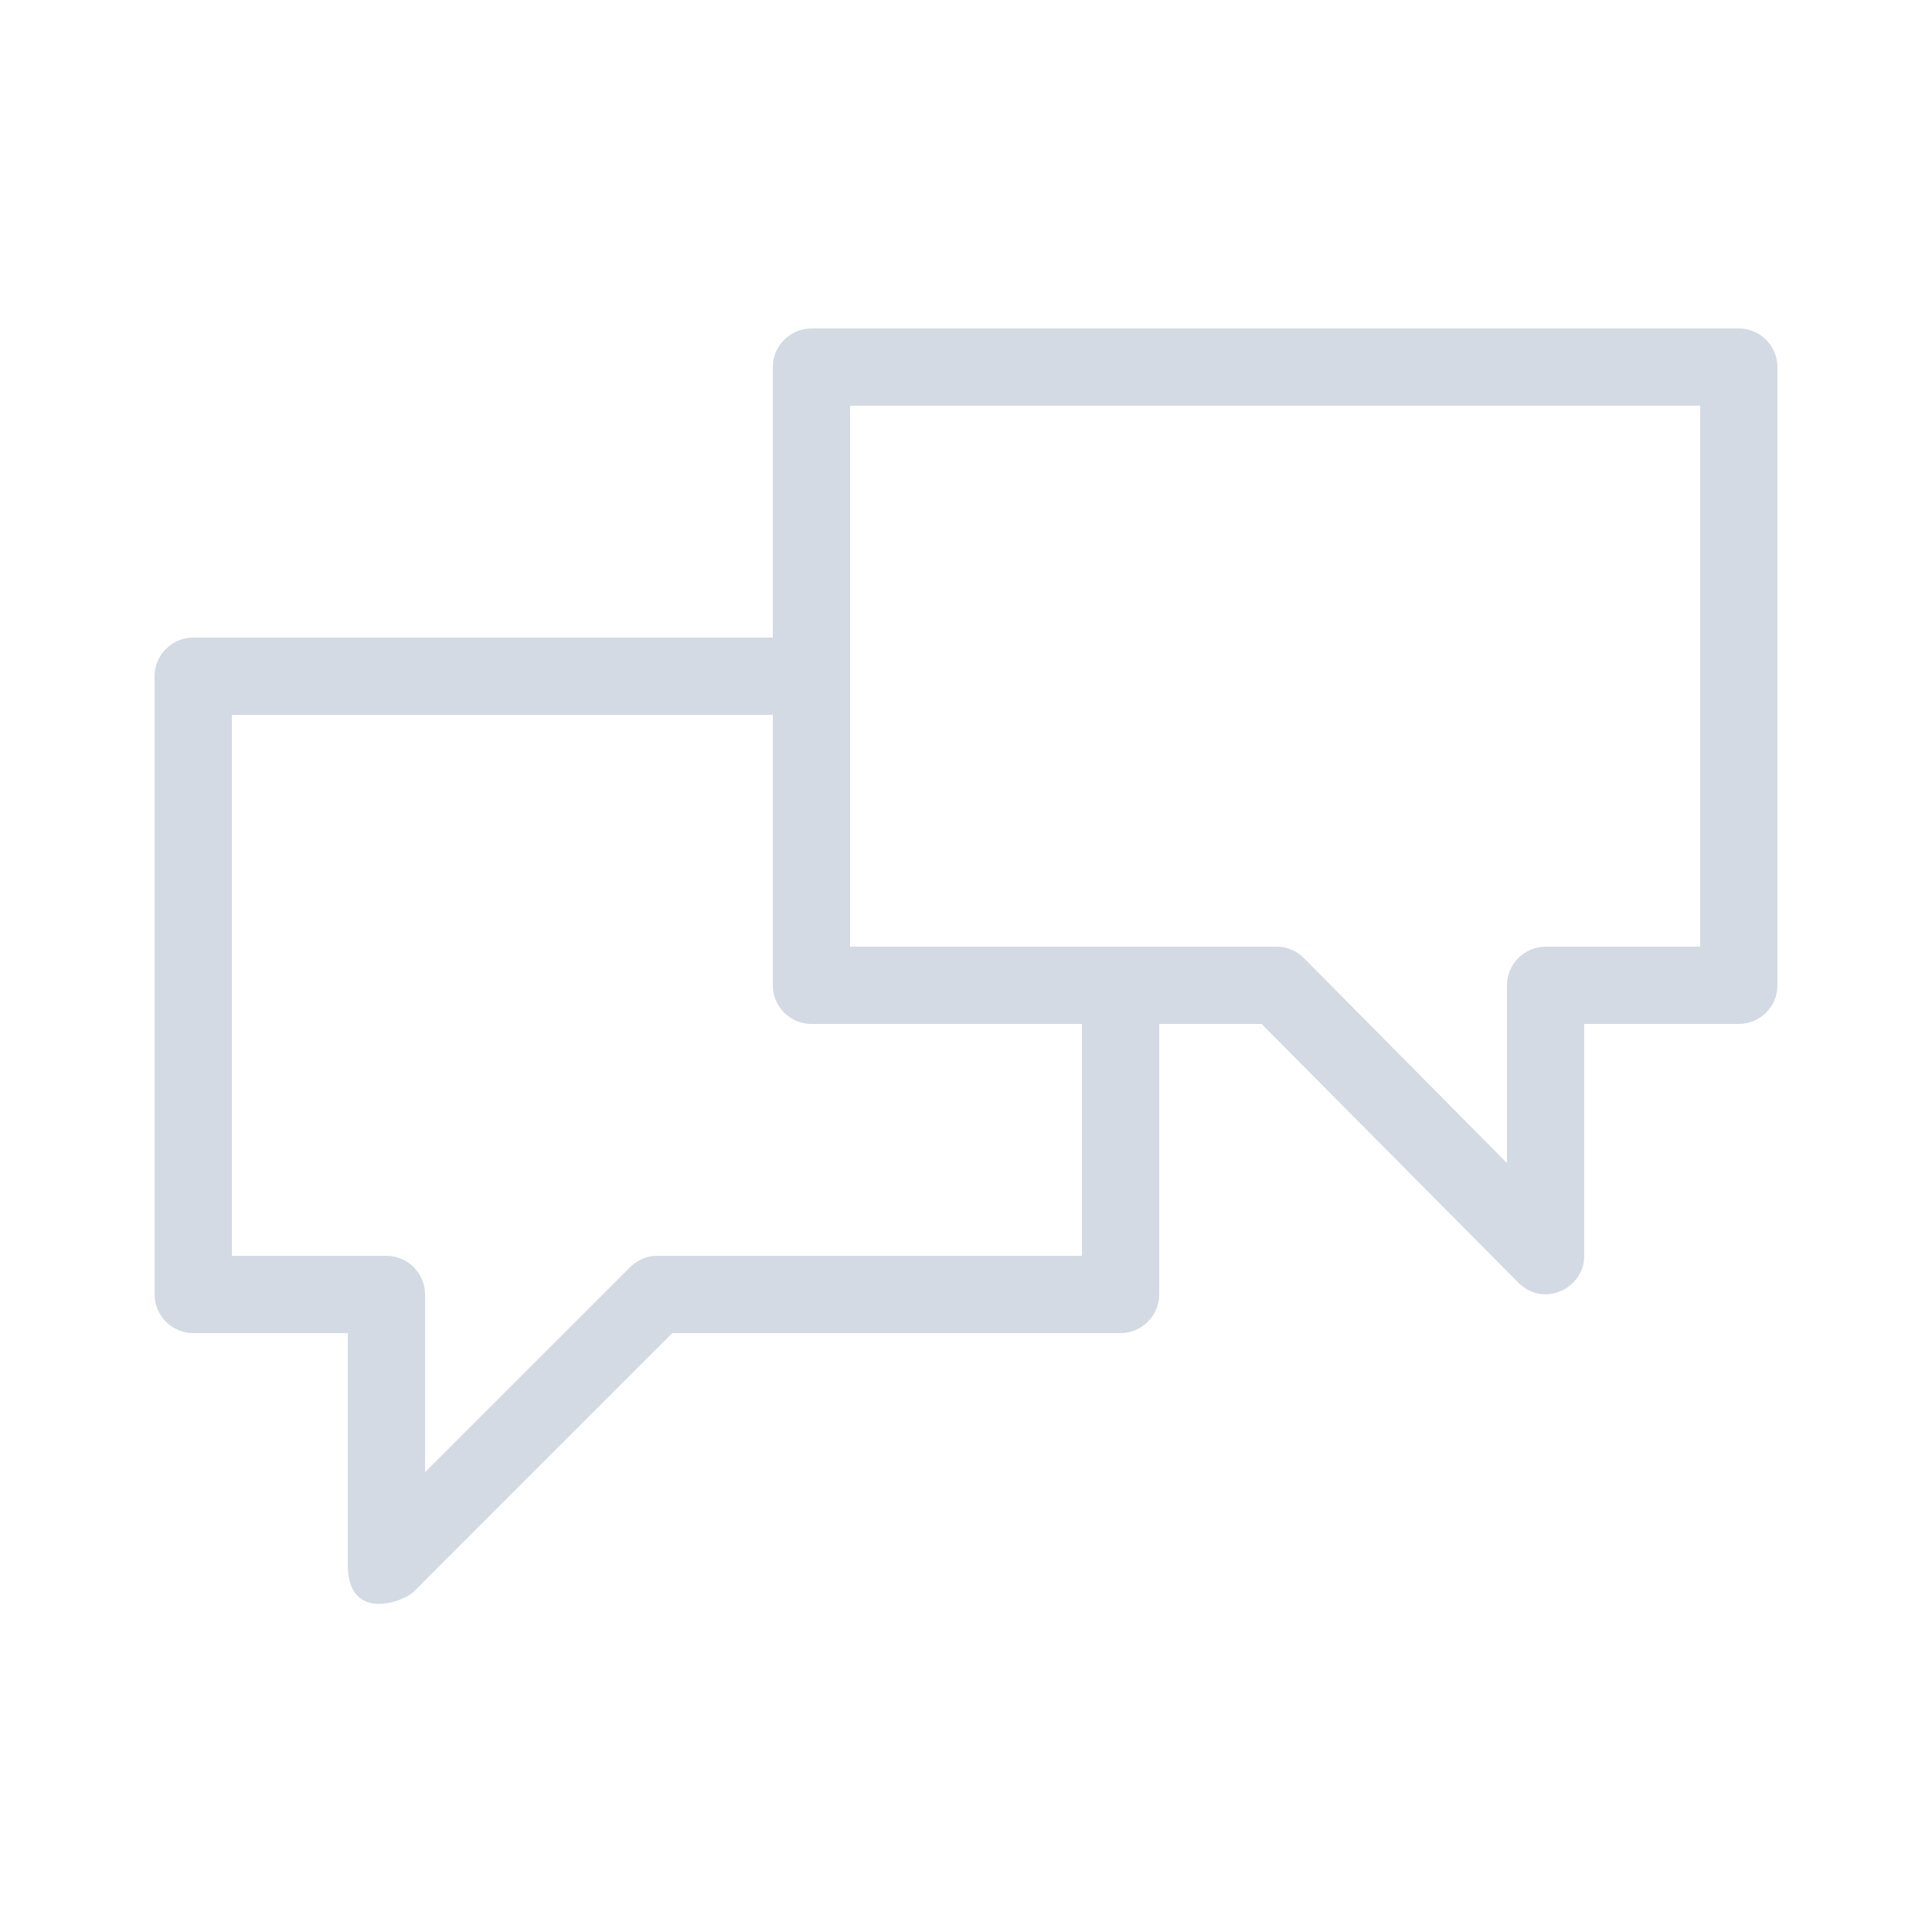
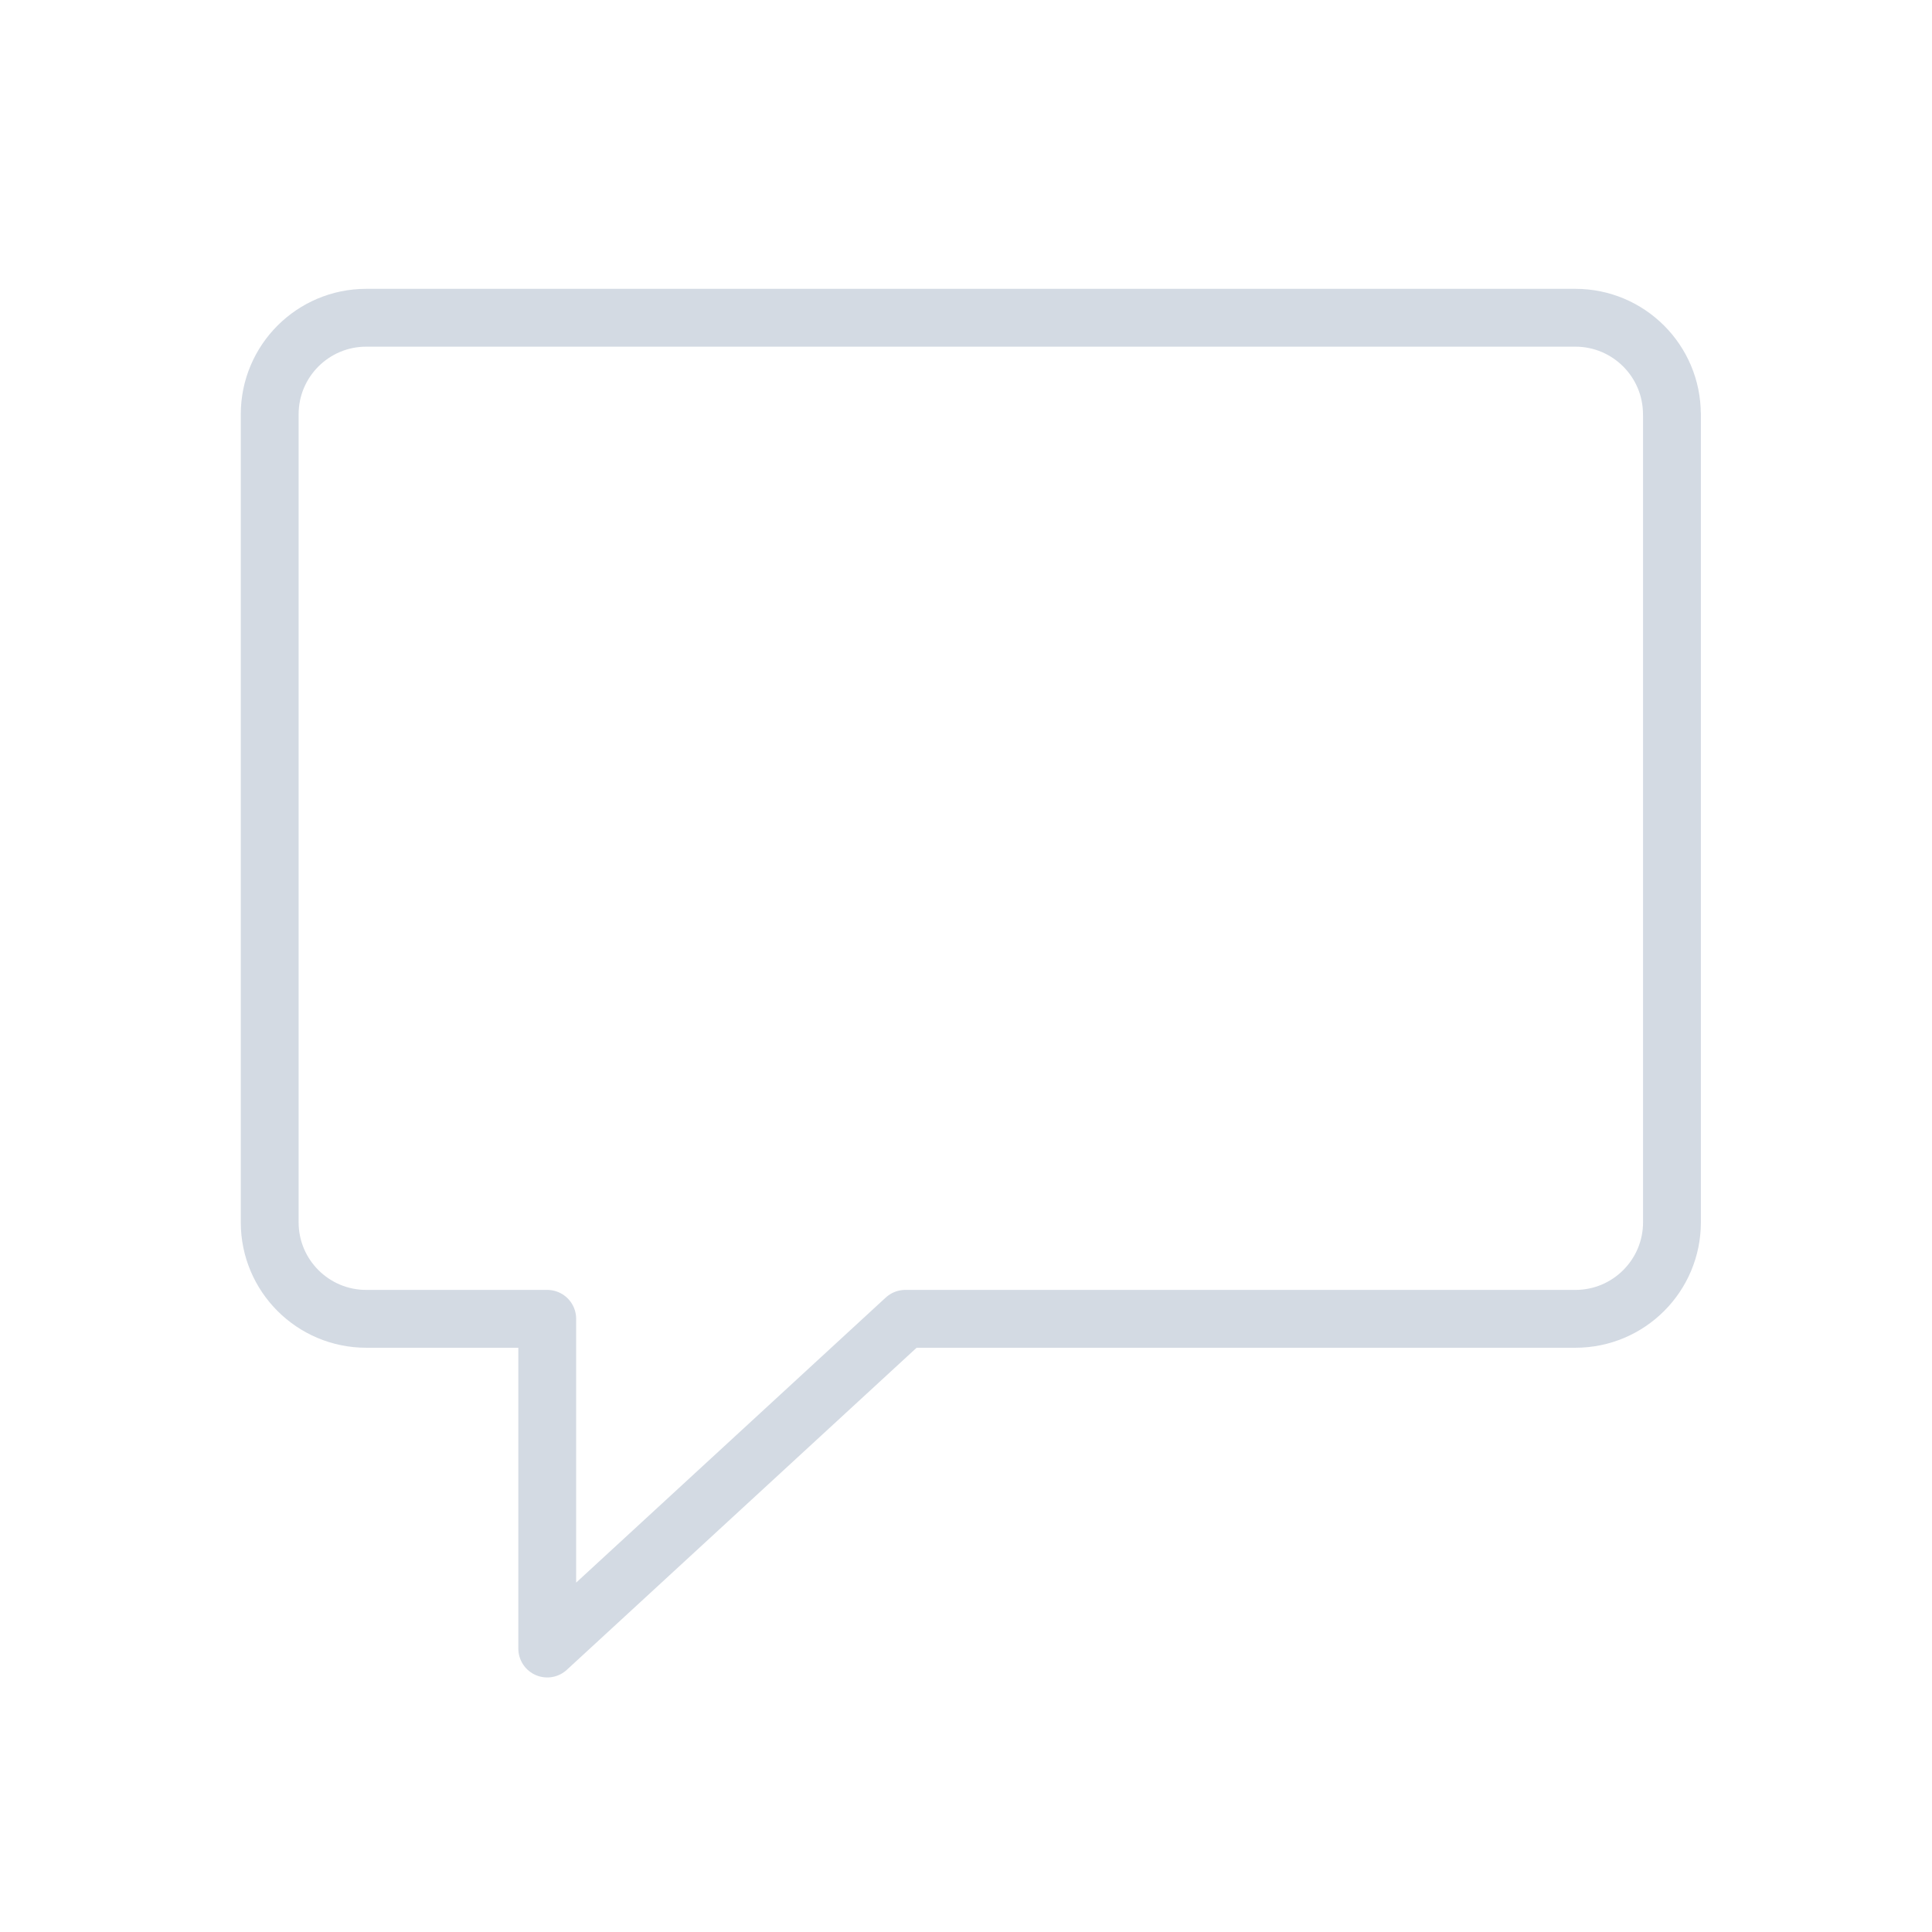
- <svg xmlns="http://www.w3.org/2000/svg" version="1.1" x="0px" y="0px" width="100px" height="100px" viewBox="0 0 100 100" enable-background="new 0 0 100 100" xml:space="preserve" id="svg9">
+ <svg xmlns="http://www.w3.org/2000/svg" width="32" height="32" version="1.1" id="svg12">
+   <defs id="defs16" />
  <g id="konversation">
-     <path id="Conversation" d="M90,17H42c-1.1,0-2,0.9-2,2v14H10c-1.1,0-2,0.9-2,2v32c0,1.1,0.9,2,2,2h8v12c0,3,2.9,1.9,3.4,1.4   L34.8,69H58c1.1,0,2-0.9,2-2V53h5.3l13.3,13.4c1.3,1.3,3.4,0.3,3.4-1.4V53h8c1.1,0,2-0.9,2-2V19C92,17.9,91.1,17,90,17z M56,65H34   c-0.5,0-1,0.2-1.4,0.6L22,76.2V67c0-1.1-0.9-2-2-2h-8V37h28v14c0,1.1,0.9,2,2,2h14V65z M88,49h-8c-1.1,0-2,0.9-2,2v9.2L67.5,49.6   c-0.4-0.4-0.9-0.6-1.4-0.6H44V21h44V49z" style="fill:#d3dae3;fill-opacity:1" />
+     <rect style="opacity:0.001" width="32" height="32" x="0" y="0" id="rect7" />
+     <path fill="none" stroke-width="0.958" stroke-linecap="round" stroke-linejoin="round" stroke-miterlimit="10" d="M 27.693,6.862 V 20.245 c 0,0.883 -0.716,1.599 -1.599,1.599 H 14.995 L 9.064,27.305 V 21.844 H 6.066 c -0.883,0 -1.599,-0.716 -1.599,-1.599 V 6.862 c 0,-0.883 0.716,-1.599 1.599,-1.599 h 20.027 c 0.883,0 1.599,0.716 1.599,1.599 z" id="path2" style="stroke:#d3dae3;stroke-opacity:1" />
+     <circle fill="none" stroke-width="0.958" stroke-linecap="round" stroke-linejoin="round" stroke-miterlimit="10" cx="9.473" cy="12.526" r="1.497" id="circle8" />
+     <circle fill="none" stroke-width="0.958" stroke-linecap="round" stroke-linejoin="round" stroke-miterlimit="10" cx="16.08" cy="12.526" r="1.497" id="circle10" />
+     <circle fill="none" stroke-width="0.958" stroke-linecap="round" stroke-linejoin="round" stroke-miterlimit="10" cx="22.686" cy="12.526" r="1.497" id="circle12" />
  </g>
-   <g id="Guides">
- </g>
-   <g id="Info">
-     <g id="BORDER">
-       <path fill="#0000FF" d="M944-510v1684H-840V-510H944 M952-518H-848v1700H952V-518L952-518z" id="path5" />
-     </g>
+   <g id="22-22-konversation" transform="translate(32,10)">
+     <rect style="opacity:0.001" width="22" height="22" x="0" y="0" id="rect2" />
+     <path fill="none" stroke-width="0.583" stroke-linecap="round" stroke-linejoin="round" stroke-miterlimit="10" d="m 18.039,5.58 v 8.146 c 0,0.538 -0.436,0.973 -0.973,0.973 H 10.31 L 6.7,18.023 V 14.7 H 4.875 c -0.538,0 -0.973,-0.436 -0.973,-0.973 V 5.58 c 0,-0.538 0.436,-0.973 0.973,-0.973 H 17.066 c 0.538,0 0.973,0.436 0.973,0.973 z" id="path2-5" style="stroke:#d3dae3;stroke-opacity:1" />
+     <circle fill="none" stroke-width="0.583" stroke-linecap="round" stroke-linejoin="round" stroke-miterlimit="10" cx="6.949" cy="9.028" r="0.911" id="circle8-5" />
+     <circle fill="none" stroke-width="0.583" stroke-linecap="round" stroke-linejoin="round" stroke-miterlimit="10" cx="10.97" cy="9.028" r="0.911" id="circle10-6" />
+     <circle fill="none" stroke-width="0.583" stroke-linecap="round" stroke-linejoin="round" stroke-miterlimit="10" cx="14.992" cy="9.028" r="0.911" id="circle12-2" />
  </g>
</svg>
